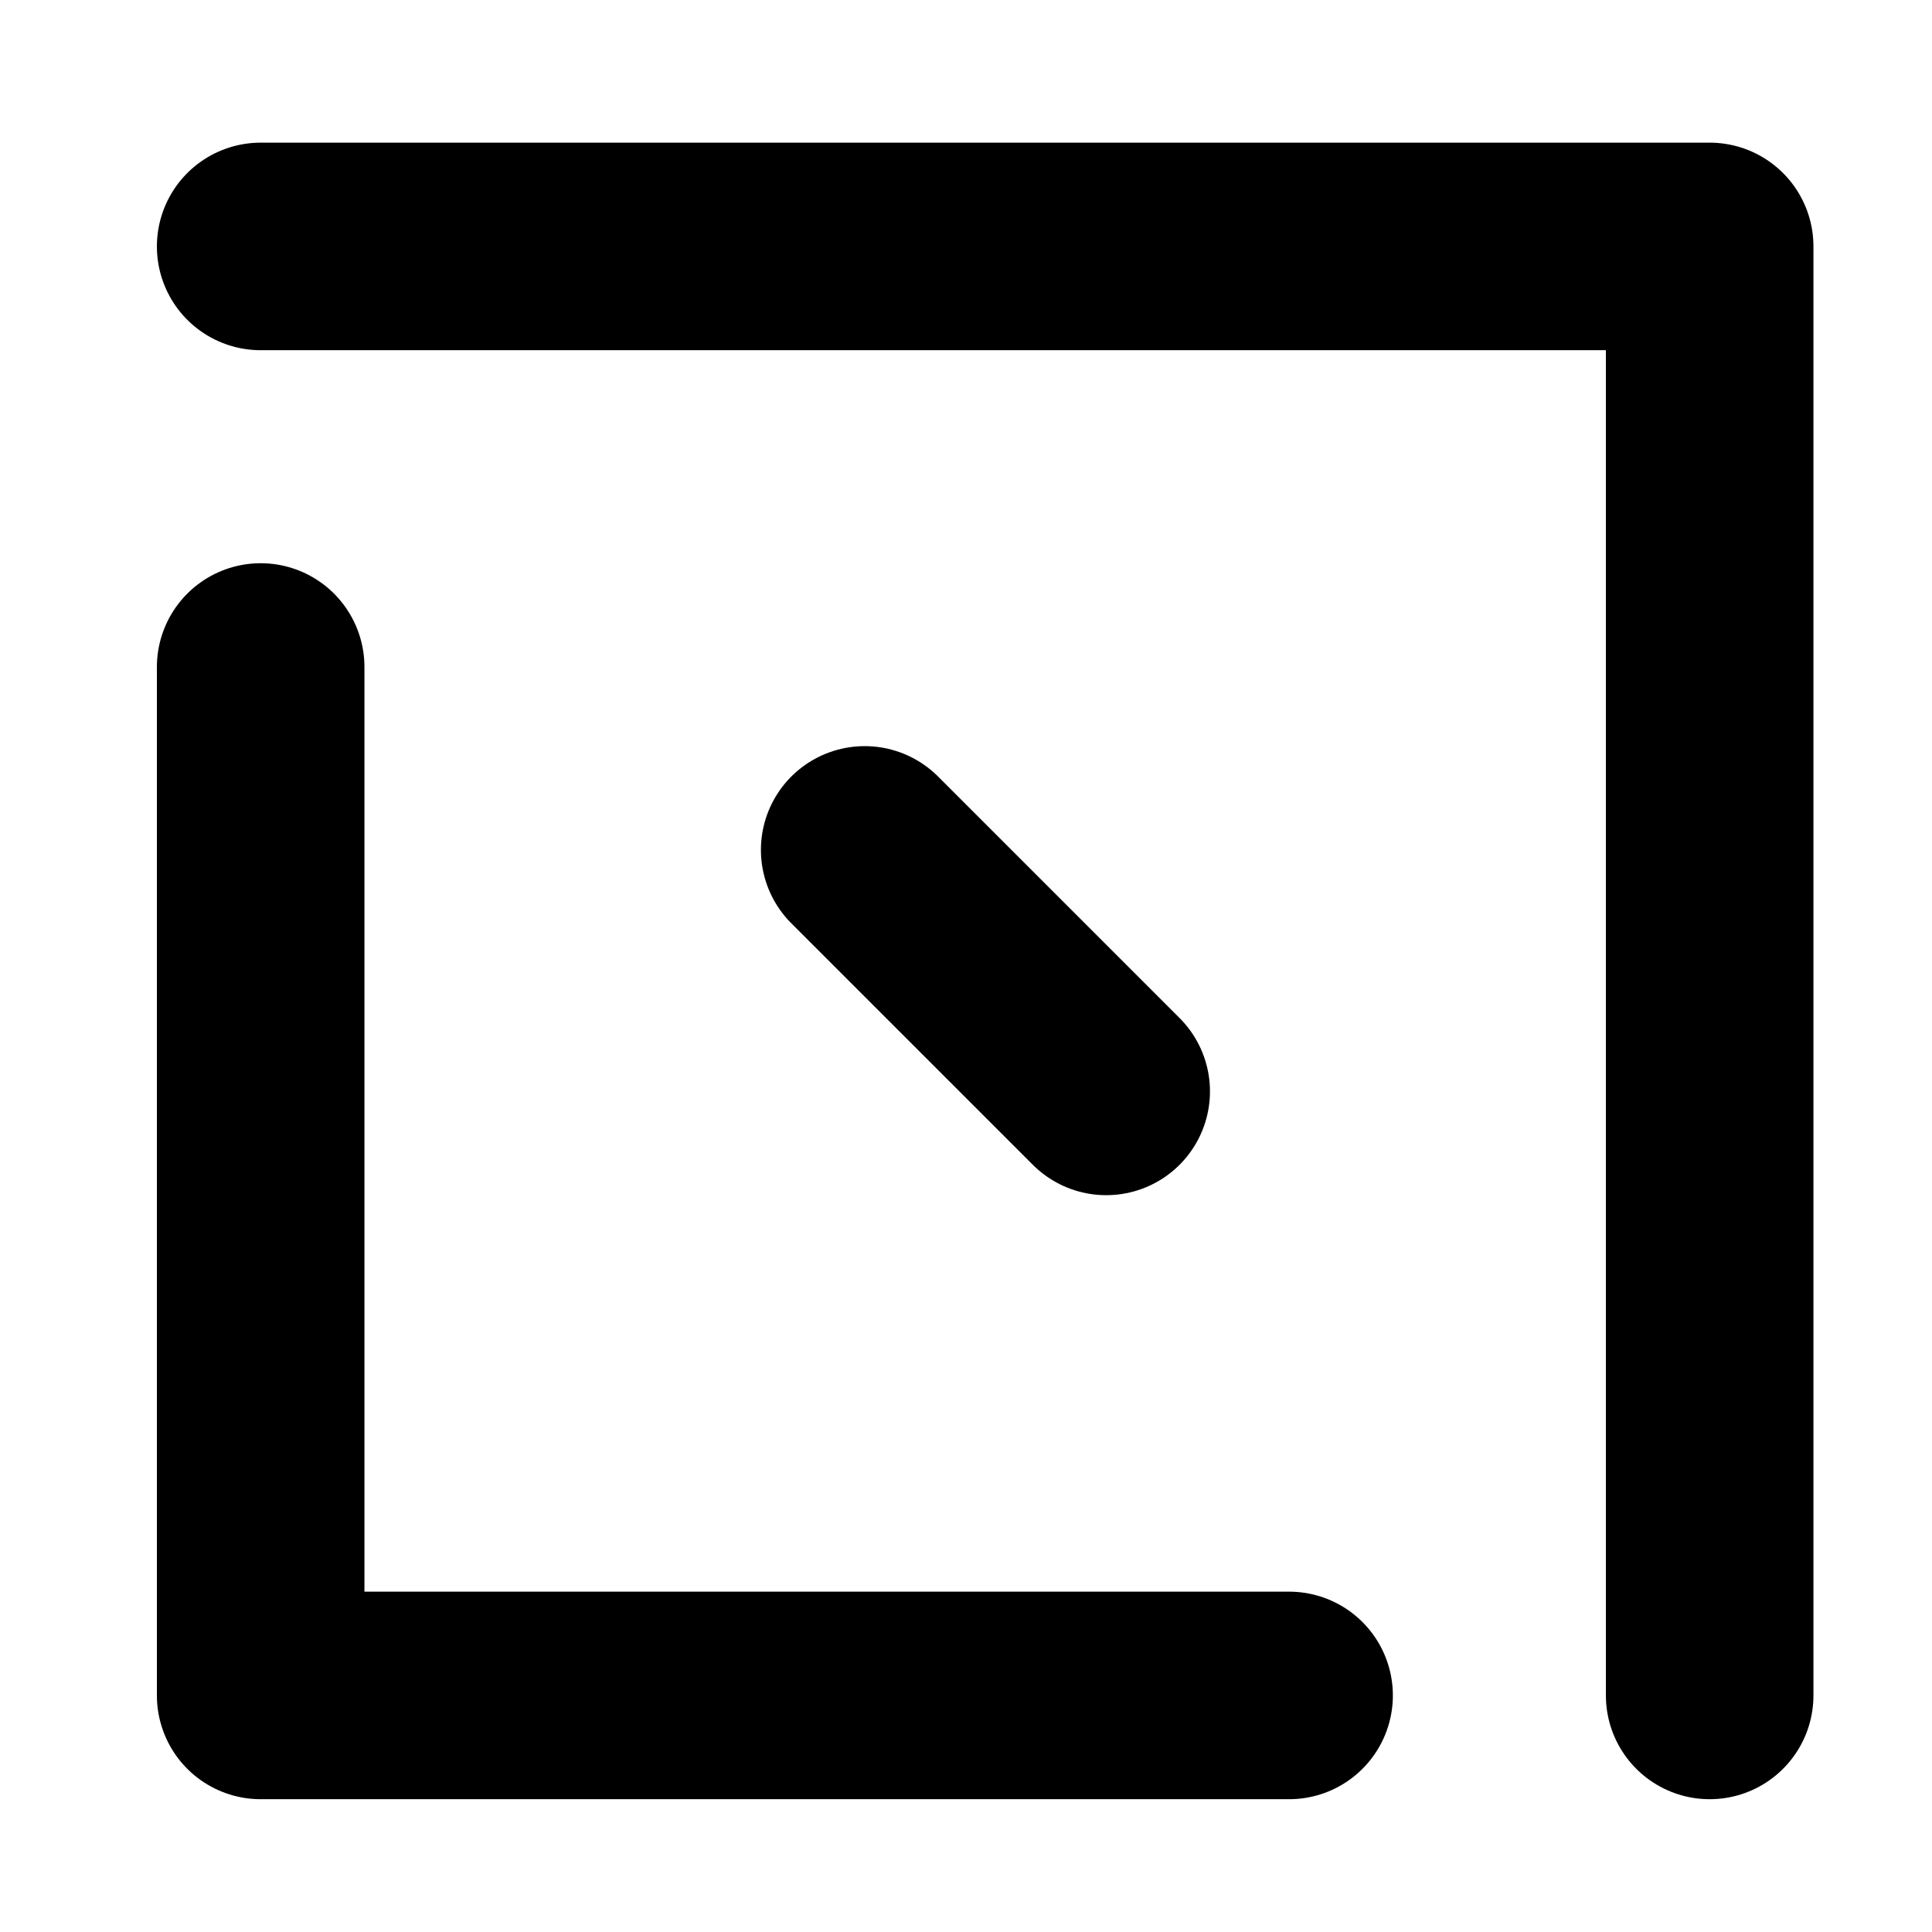
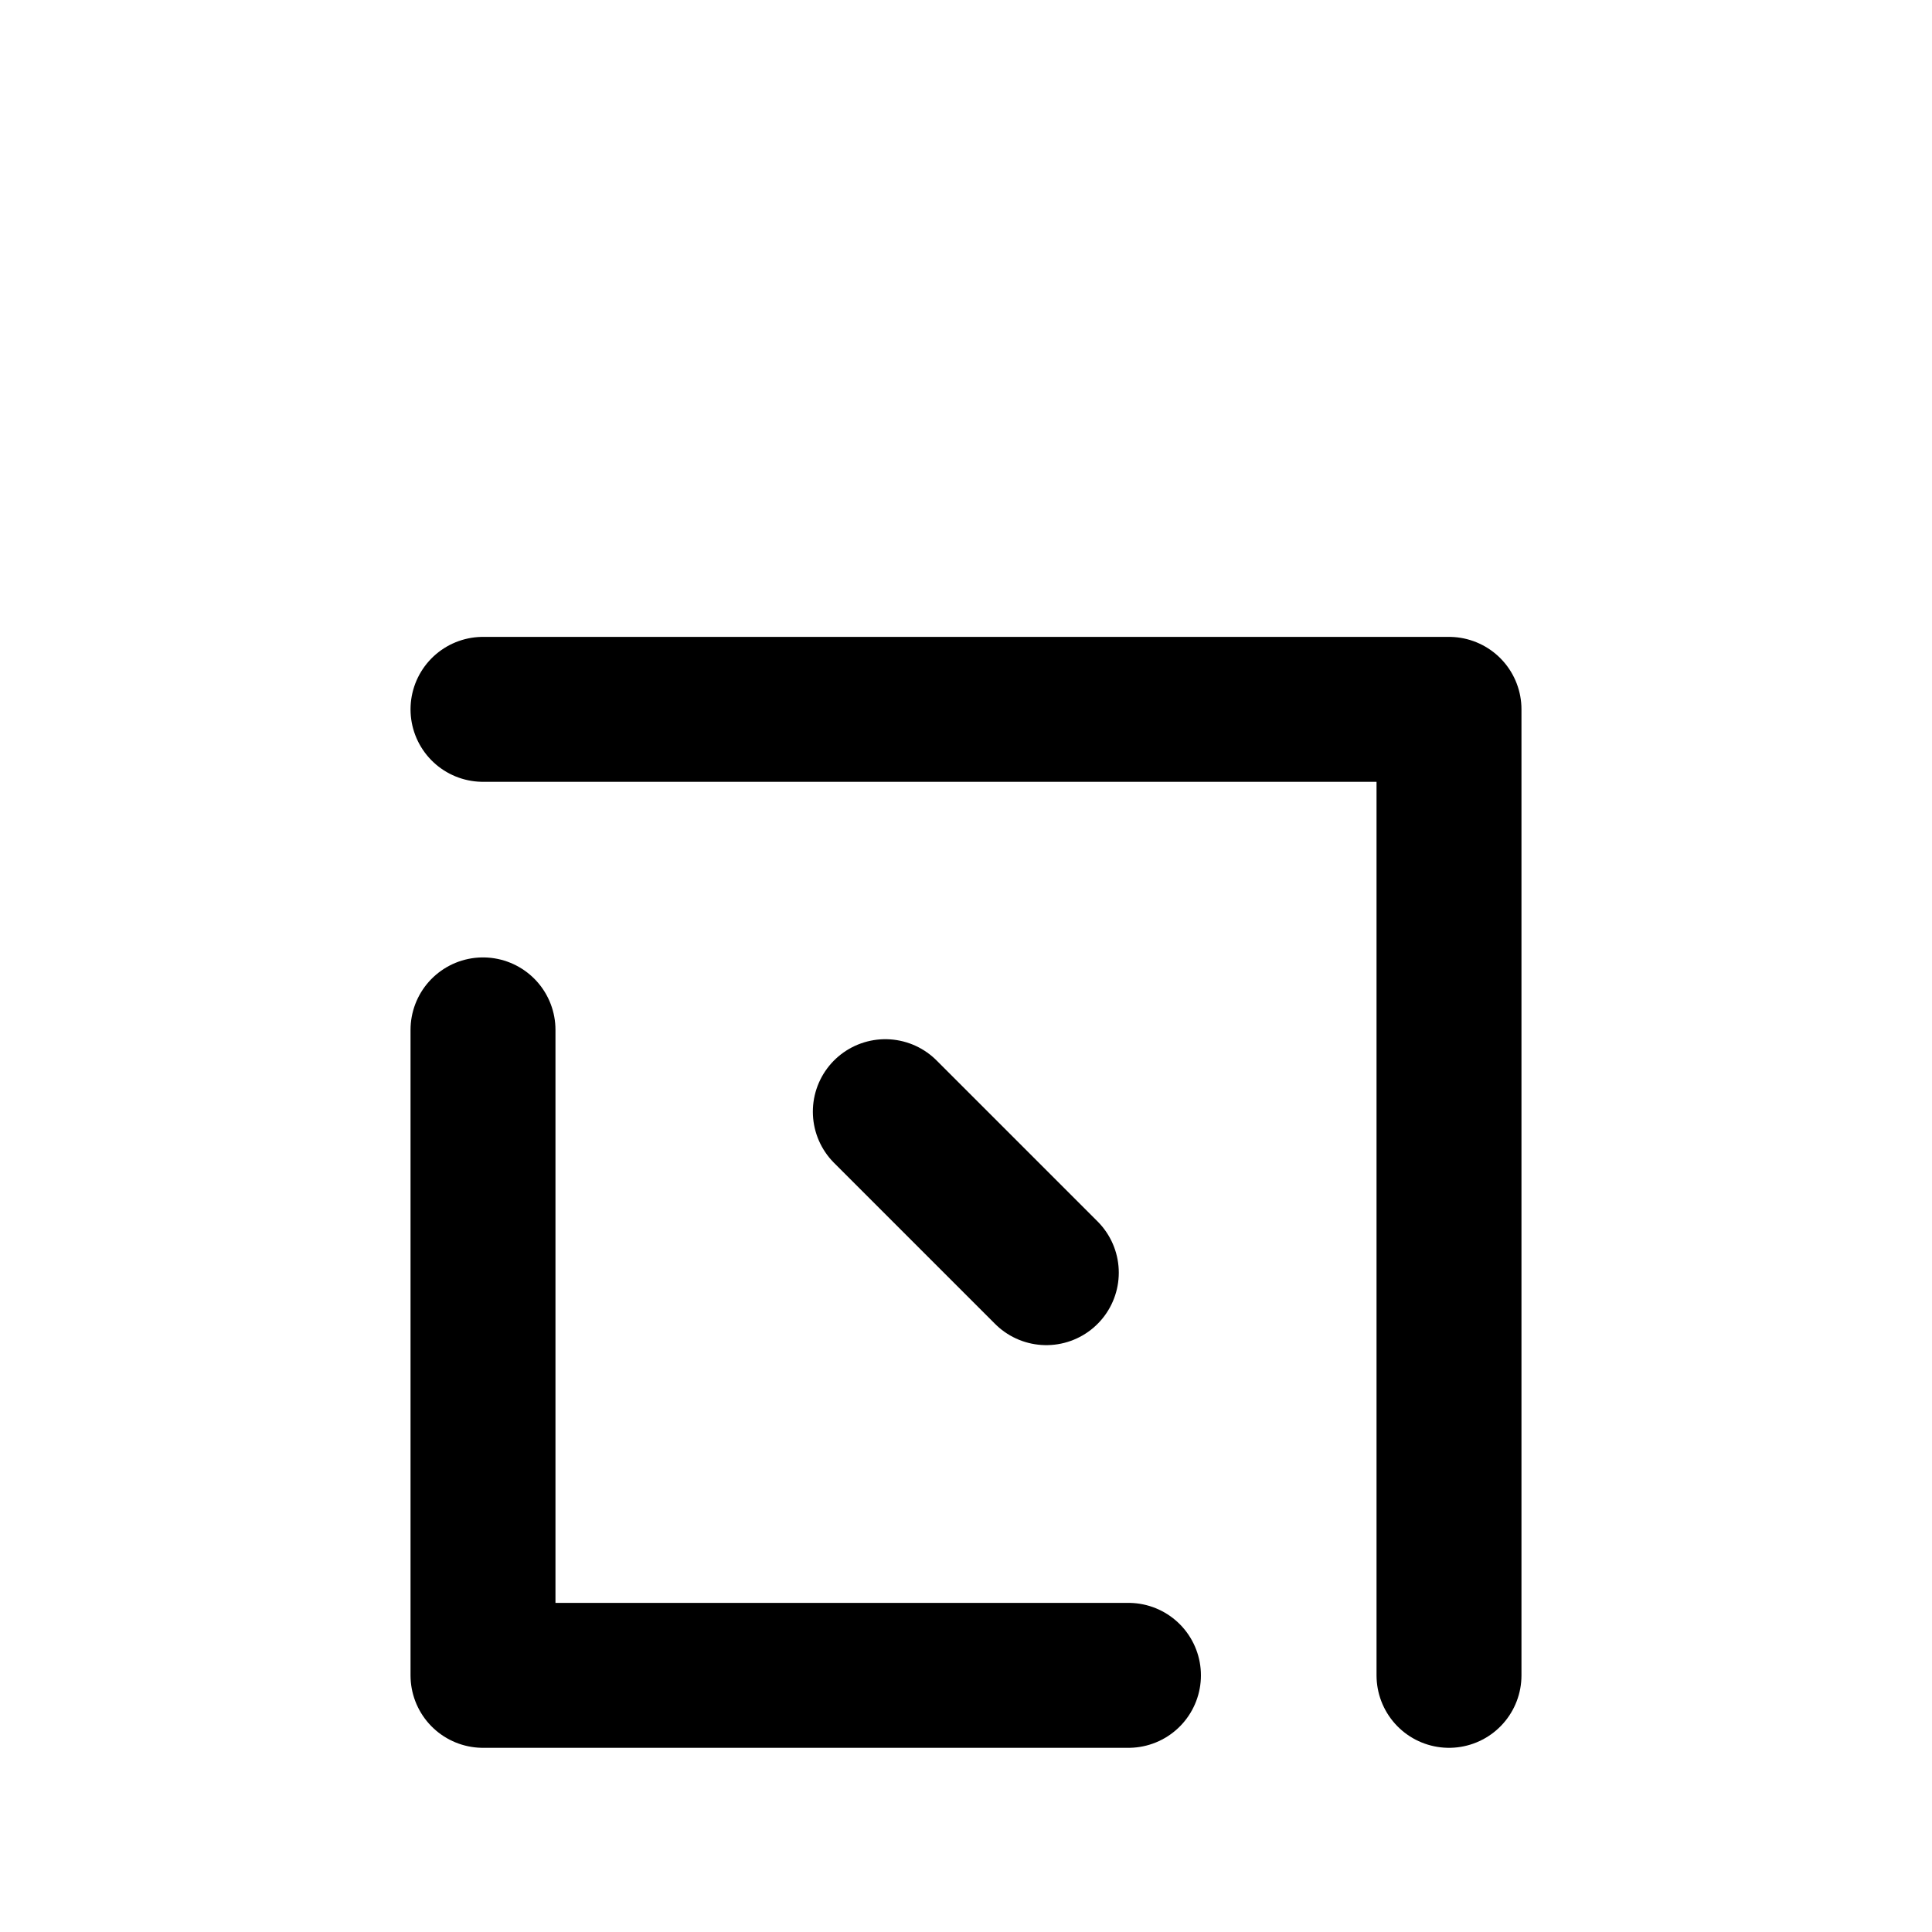
- <svg xmlns="http://www.w3.org/2000/svg" width="10pt" height="10pt" viewBox="0 0 3.528 3.528" version="1.1" id="svg8">
+ <svg xmlns="http://www.w3.org/2000/svg" id="svg8" version="1.1" viewBox="0 0 5.292 5.292" height="20" width="20">
  <defs id="defs2" />
  <g id="layer1">
-     <path style="font-variation-settings:normal;opacity:1;vector-effect:none;fill:none;fill-opacity:1;stroke:#000000;stroke-width:0.379;stroke-linecap:round;stroke-linejoin:round;stroke-miterlimit:4;stroke-dasharray:none;stroke-dashoffset:0;stroke-opacity:1;stop-color:#000000;stop-opacity:1" d="M 0.476,1.218 V 3.096 H 2.354" id="path831" />
-     <path style="font-variation-settings:normal;opacity:1;vector-effect:none;fill:none;fill-opacity:1;stroke:#000000;stroke-width:0.379;stroke-linecap:round;stroke-linejoin:round;stroke-miterlimit:4;stroke-dasharray:none;stroke-dashoffset:0;stroke-opacity:1;stop-color:#000000;stop-opacity:1" d="M 3.122,3.096 V 0.45 H 0.476" id="path833" />
-     <path style="font-variation-settings:normal;opacity:1;vector-effect:none;fill:none;fill-opacity:1;stroke:#000000;stroke-width:0.379;stroke-linecap:round;stroke-linejoin:round;stroke-miterlimit:4;stroke-dasharray:none;stroke-dashoffset:0;stroke-opacity:1;stop-color:#000000;stop-opacity:1" d="m 1.579,1.552 0.441,0.441" id="path835" />
+     <path id="path831" d="M 1.323,2.821 V 4.589 H 3.091" style="font-variation-settings:normal;opacity:1;vector-effect:none;fill:none;fill-opacity:1;stroke:#000000;stroke-width:0.397;stroke-linecap:round;stroke-linejoin:round;stroke-miterlimit:4;stroke-dasharray:none;stroke-dashoffset:0;stroke-opacity:1;stop-color:#000000;stop-opacity:1" />
+     <path id="path833" d="M 3.969,4.589 V 1.943 H 1.323" style="font-variation-settings:normal;opacity:1;vector-effect:none;fill:none;fill-opacity:1;stroke:#000000;stroke-width:0.397;stroke-linecap:round;stroke-linejoin:round;stroke-miterlimit:4;stroke-dasharray:none;stroke-dashoffset:0;stroke-opacity:1;stop-color:#000000;stop-opacity:1" />
+     <path id="path835" d="M 2.425,3.045 2.866,3.486" style="font-variation-settings:normal;opacity:1;vector-effect:none;fill:none;fill-opacity:1;stroke:#000000;stroke-width:0.397;stroke-linecap:round;stroke-linejoin:round;stroke-miterlimit:4;stroke-dasharray:none;stroke-dashoffset:0;stroke-opacity:1;stop-color:#000000;stop-opacity:1" />
  </g>
</svg>
